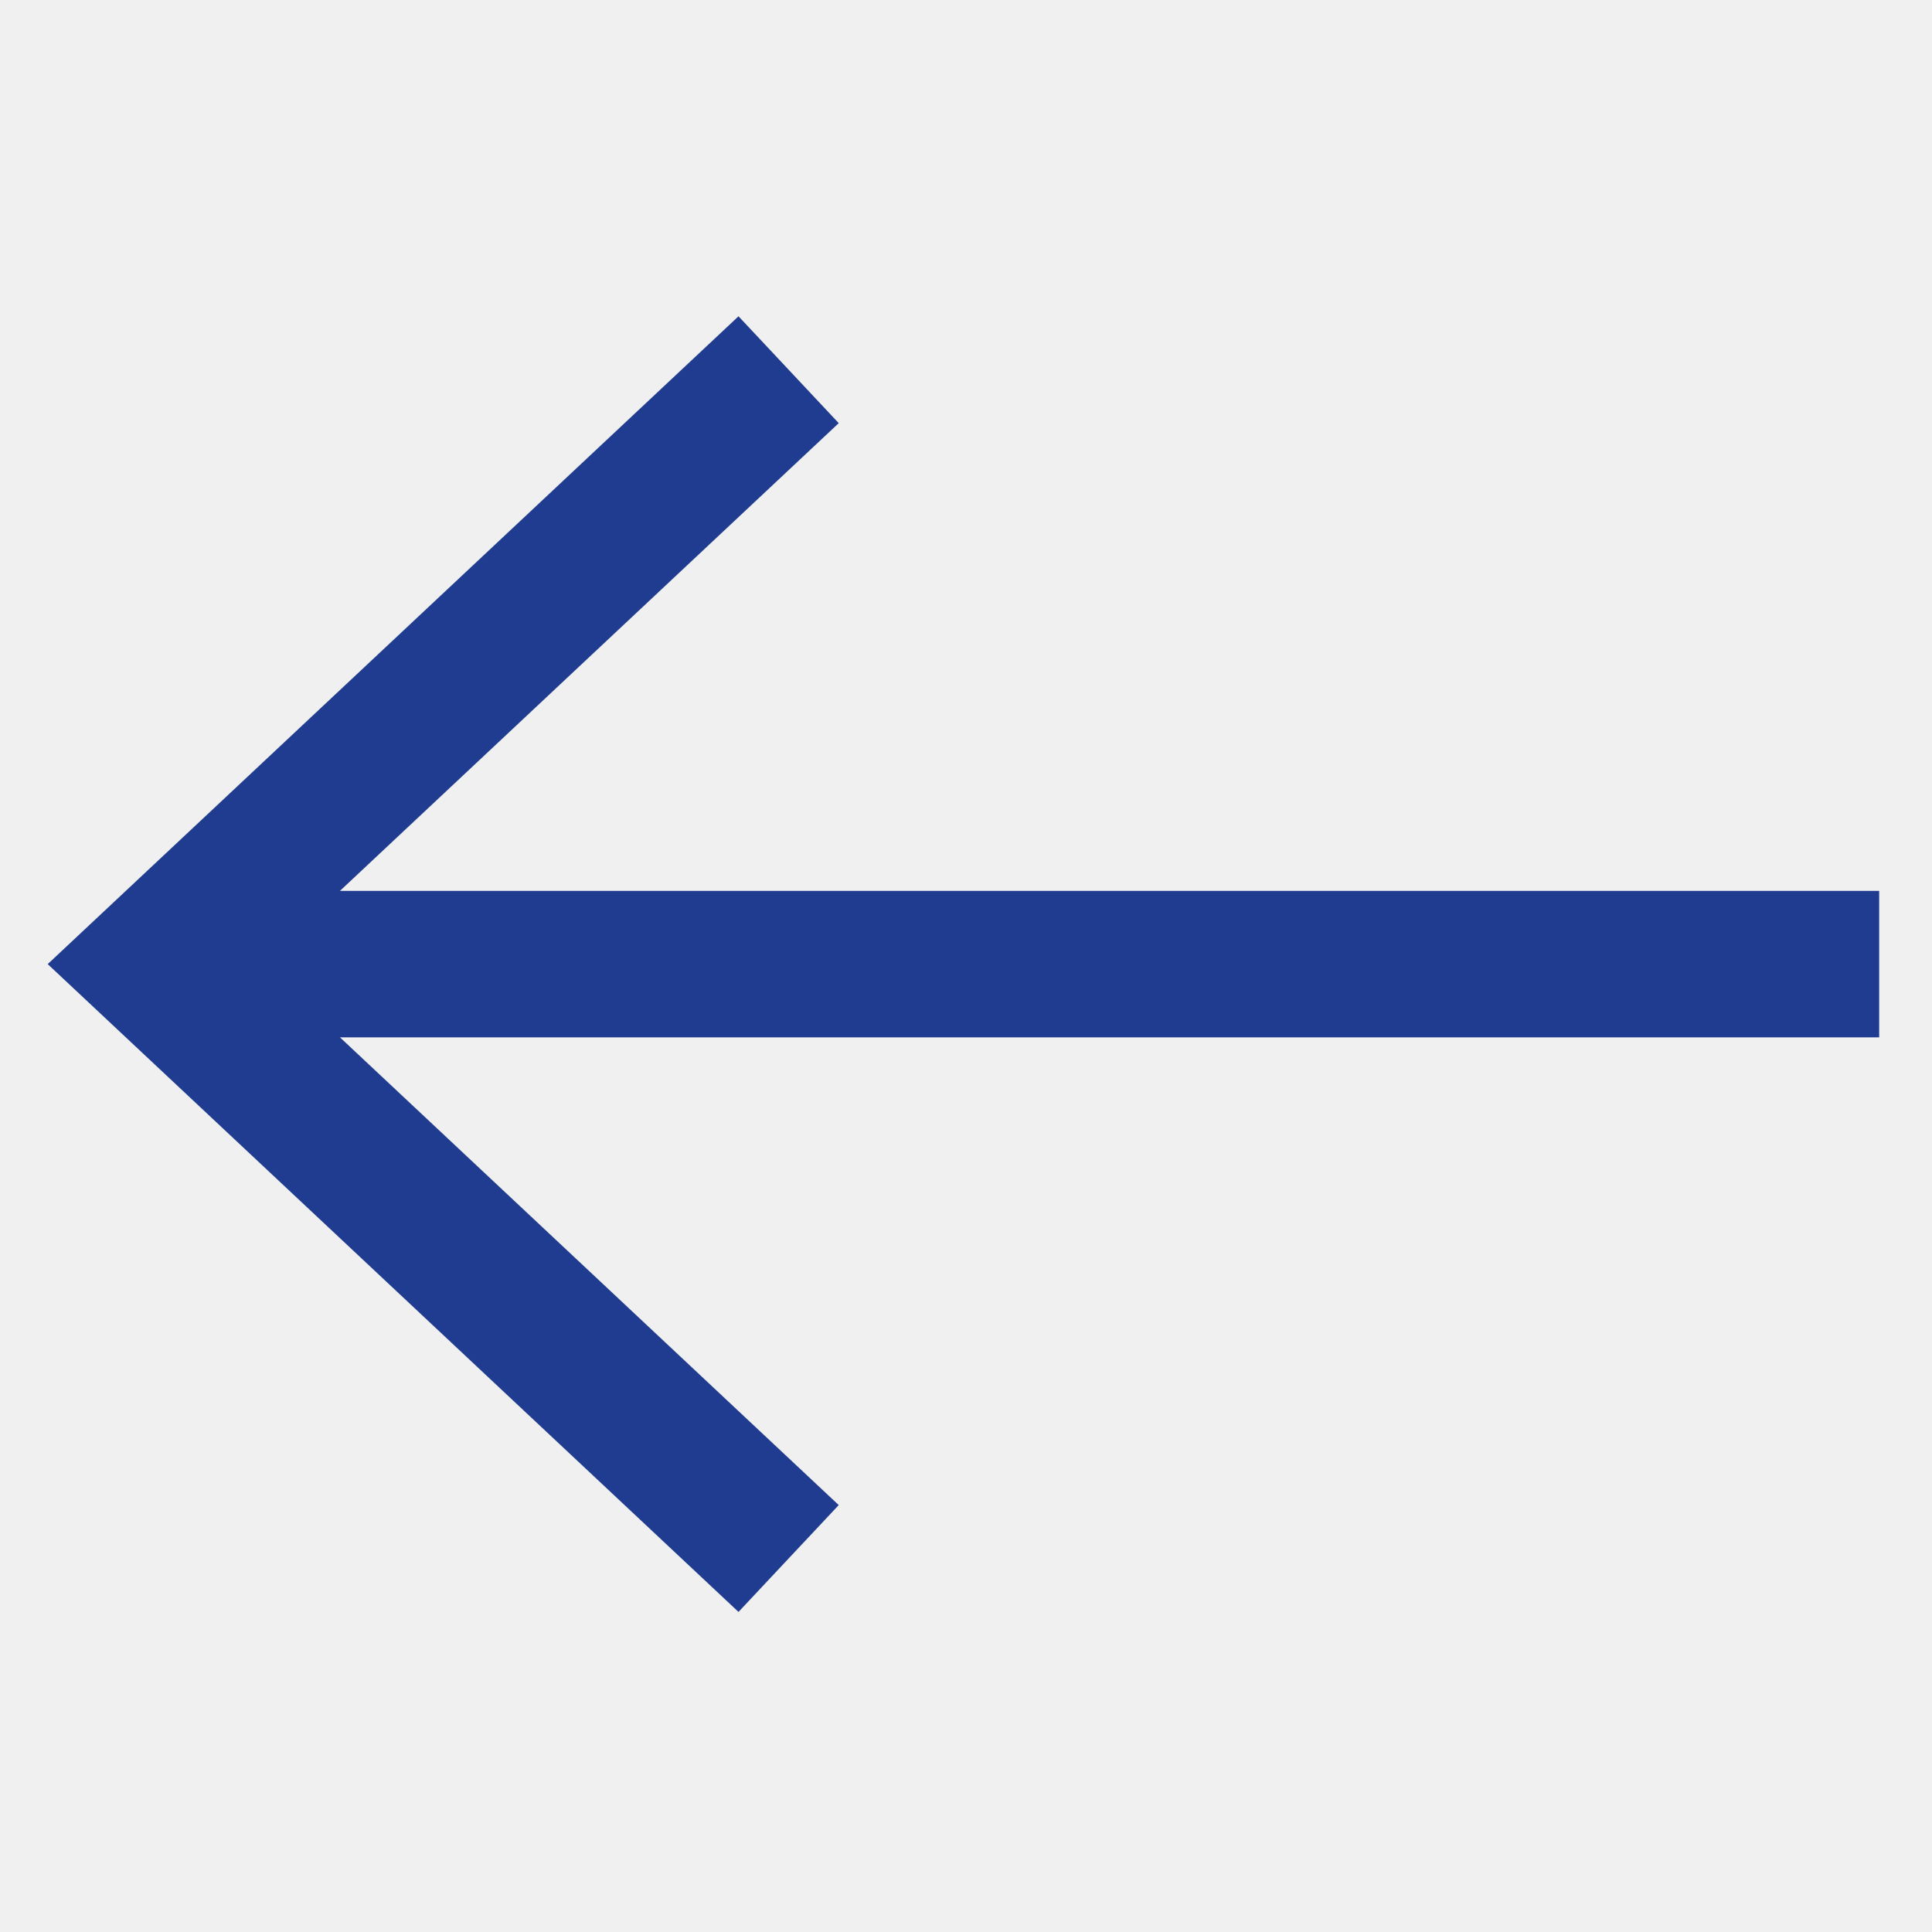
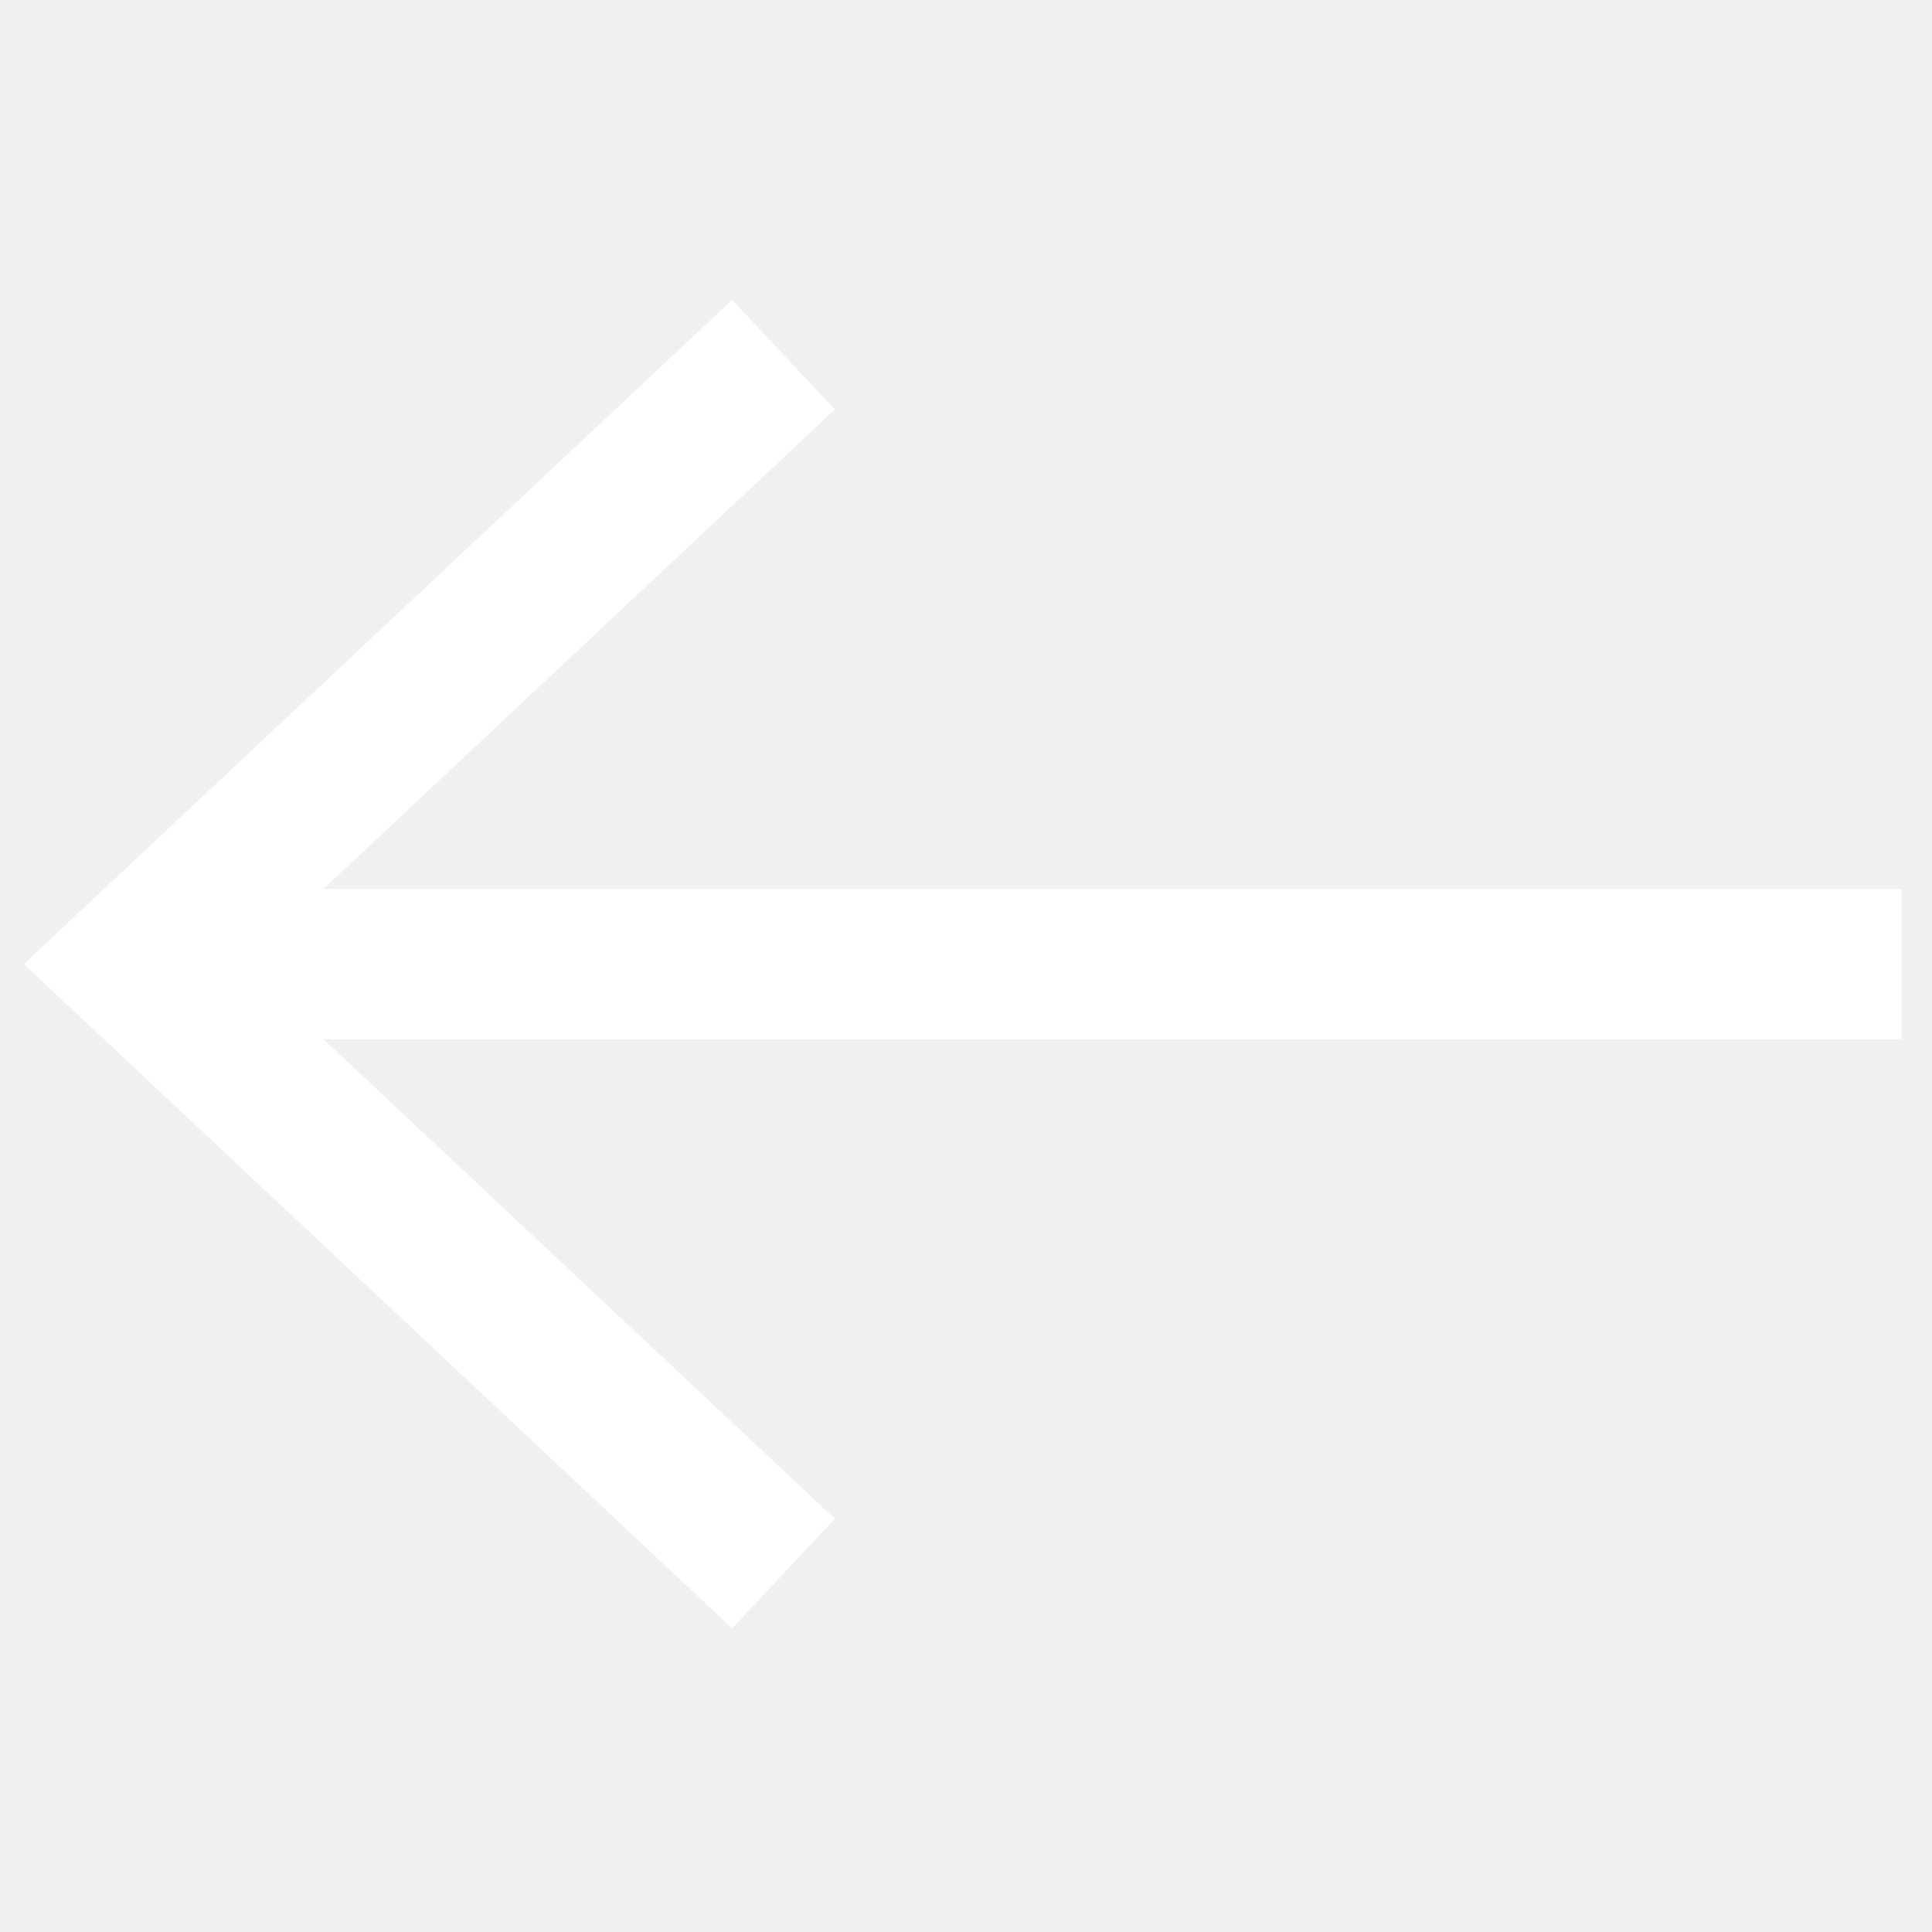
<svg xmlns="http://www.w3.org/2000/svg" version="1.1" id="Vrstva_1" x="0px" y="0px" width="283.46px" height="283.46px" viewBox="0 0 283.46 283.46" enable-background="new 0 0 283.46 283.46" xml:space="preserve">
-   <polygon fill="#1F3C90" points="275.71,130.706 49.879,130.706 123.057,62.082 108.352,46.405 7,141.452 108.352,236.499   123.057,220.822 49.879,152.198 275.71,152.198 " />
+   <polygon fill="#FFFFFF" points="107.411,238.906 3.492,141.452 107.411,43.998 122.488,60.072 35.708,141.452 122.488,222.833 " />
+   <rect x="33.211" y="130.434" fill="#FFFFFF" width="245.796" height="22.037" />
</svg>
